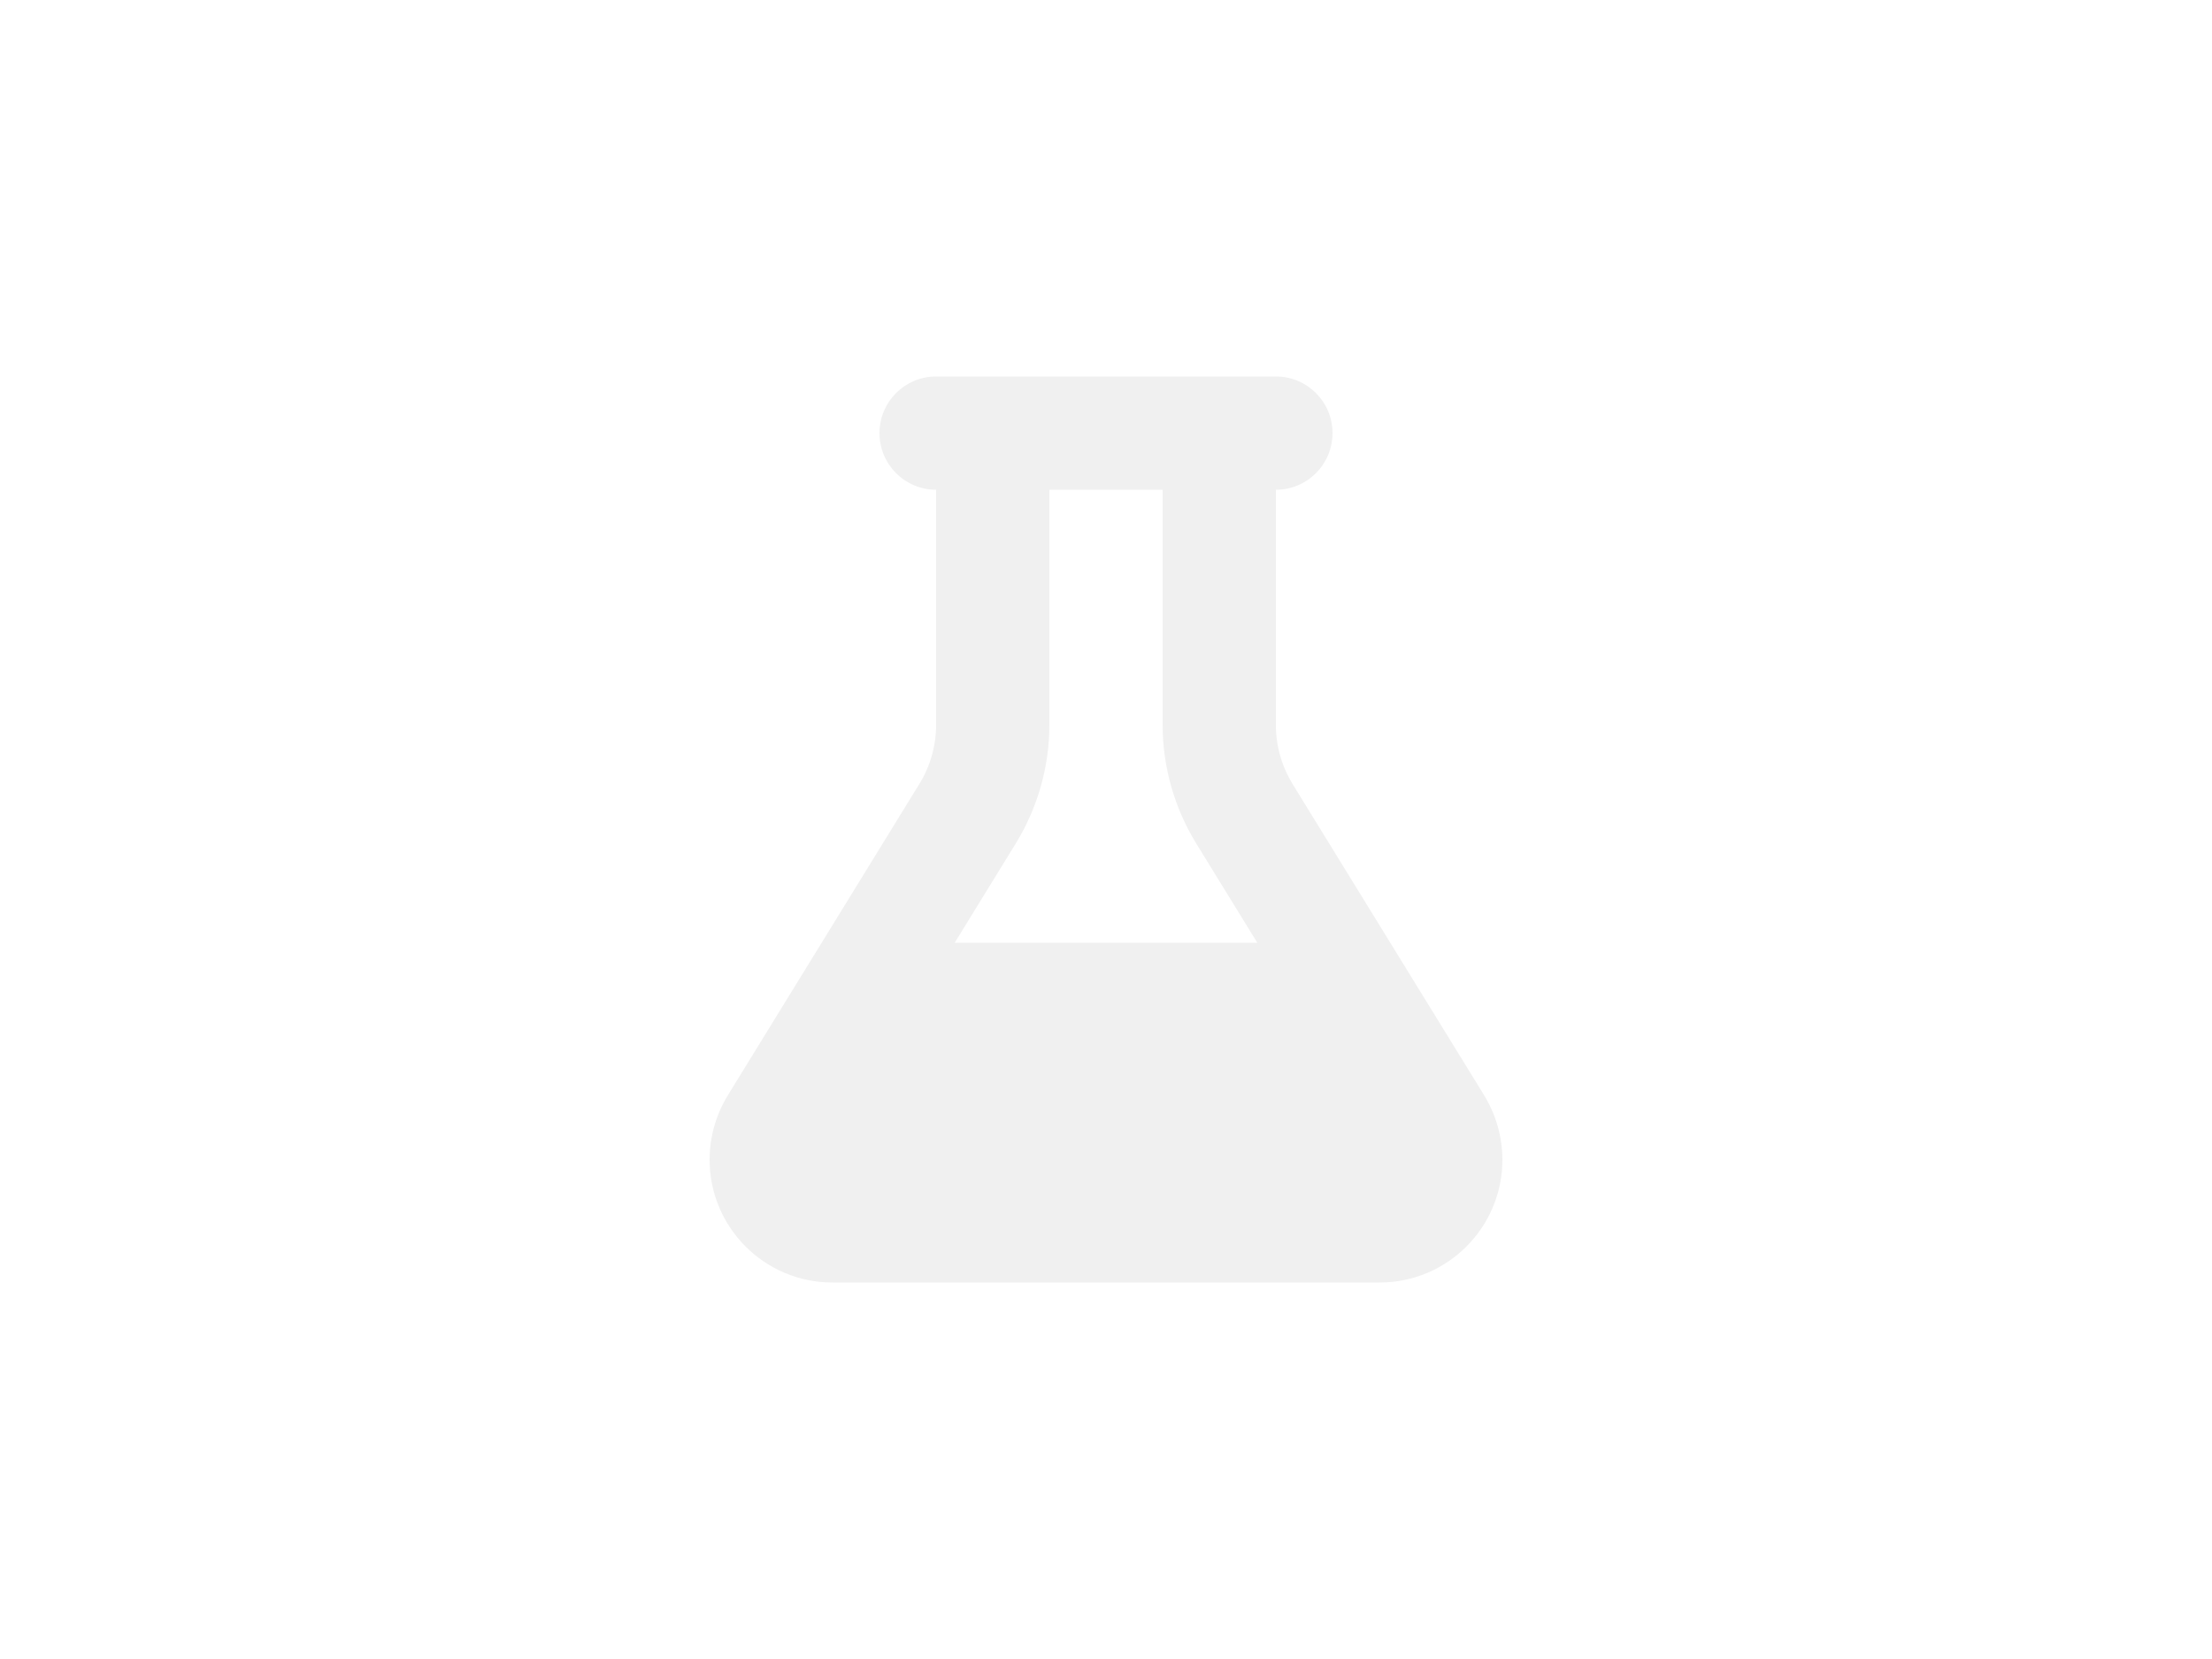
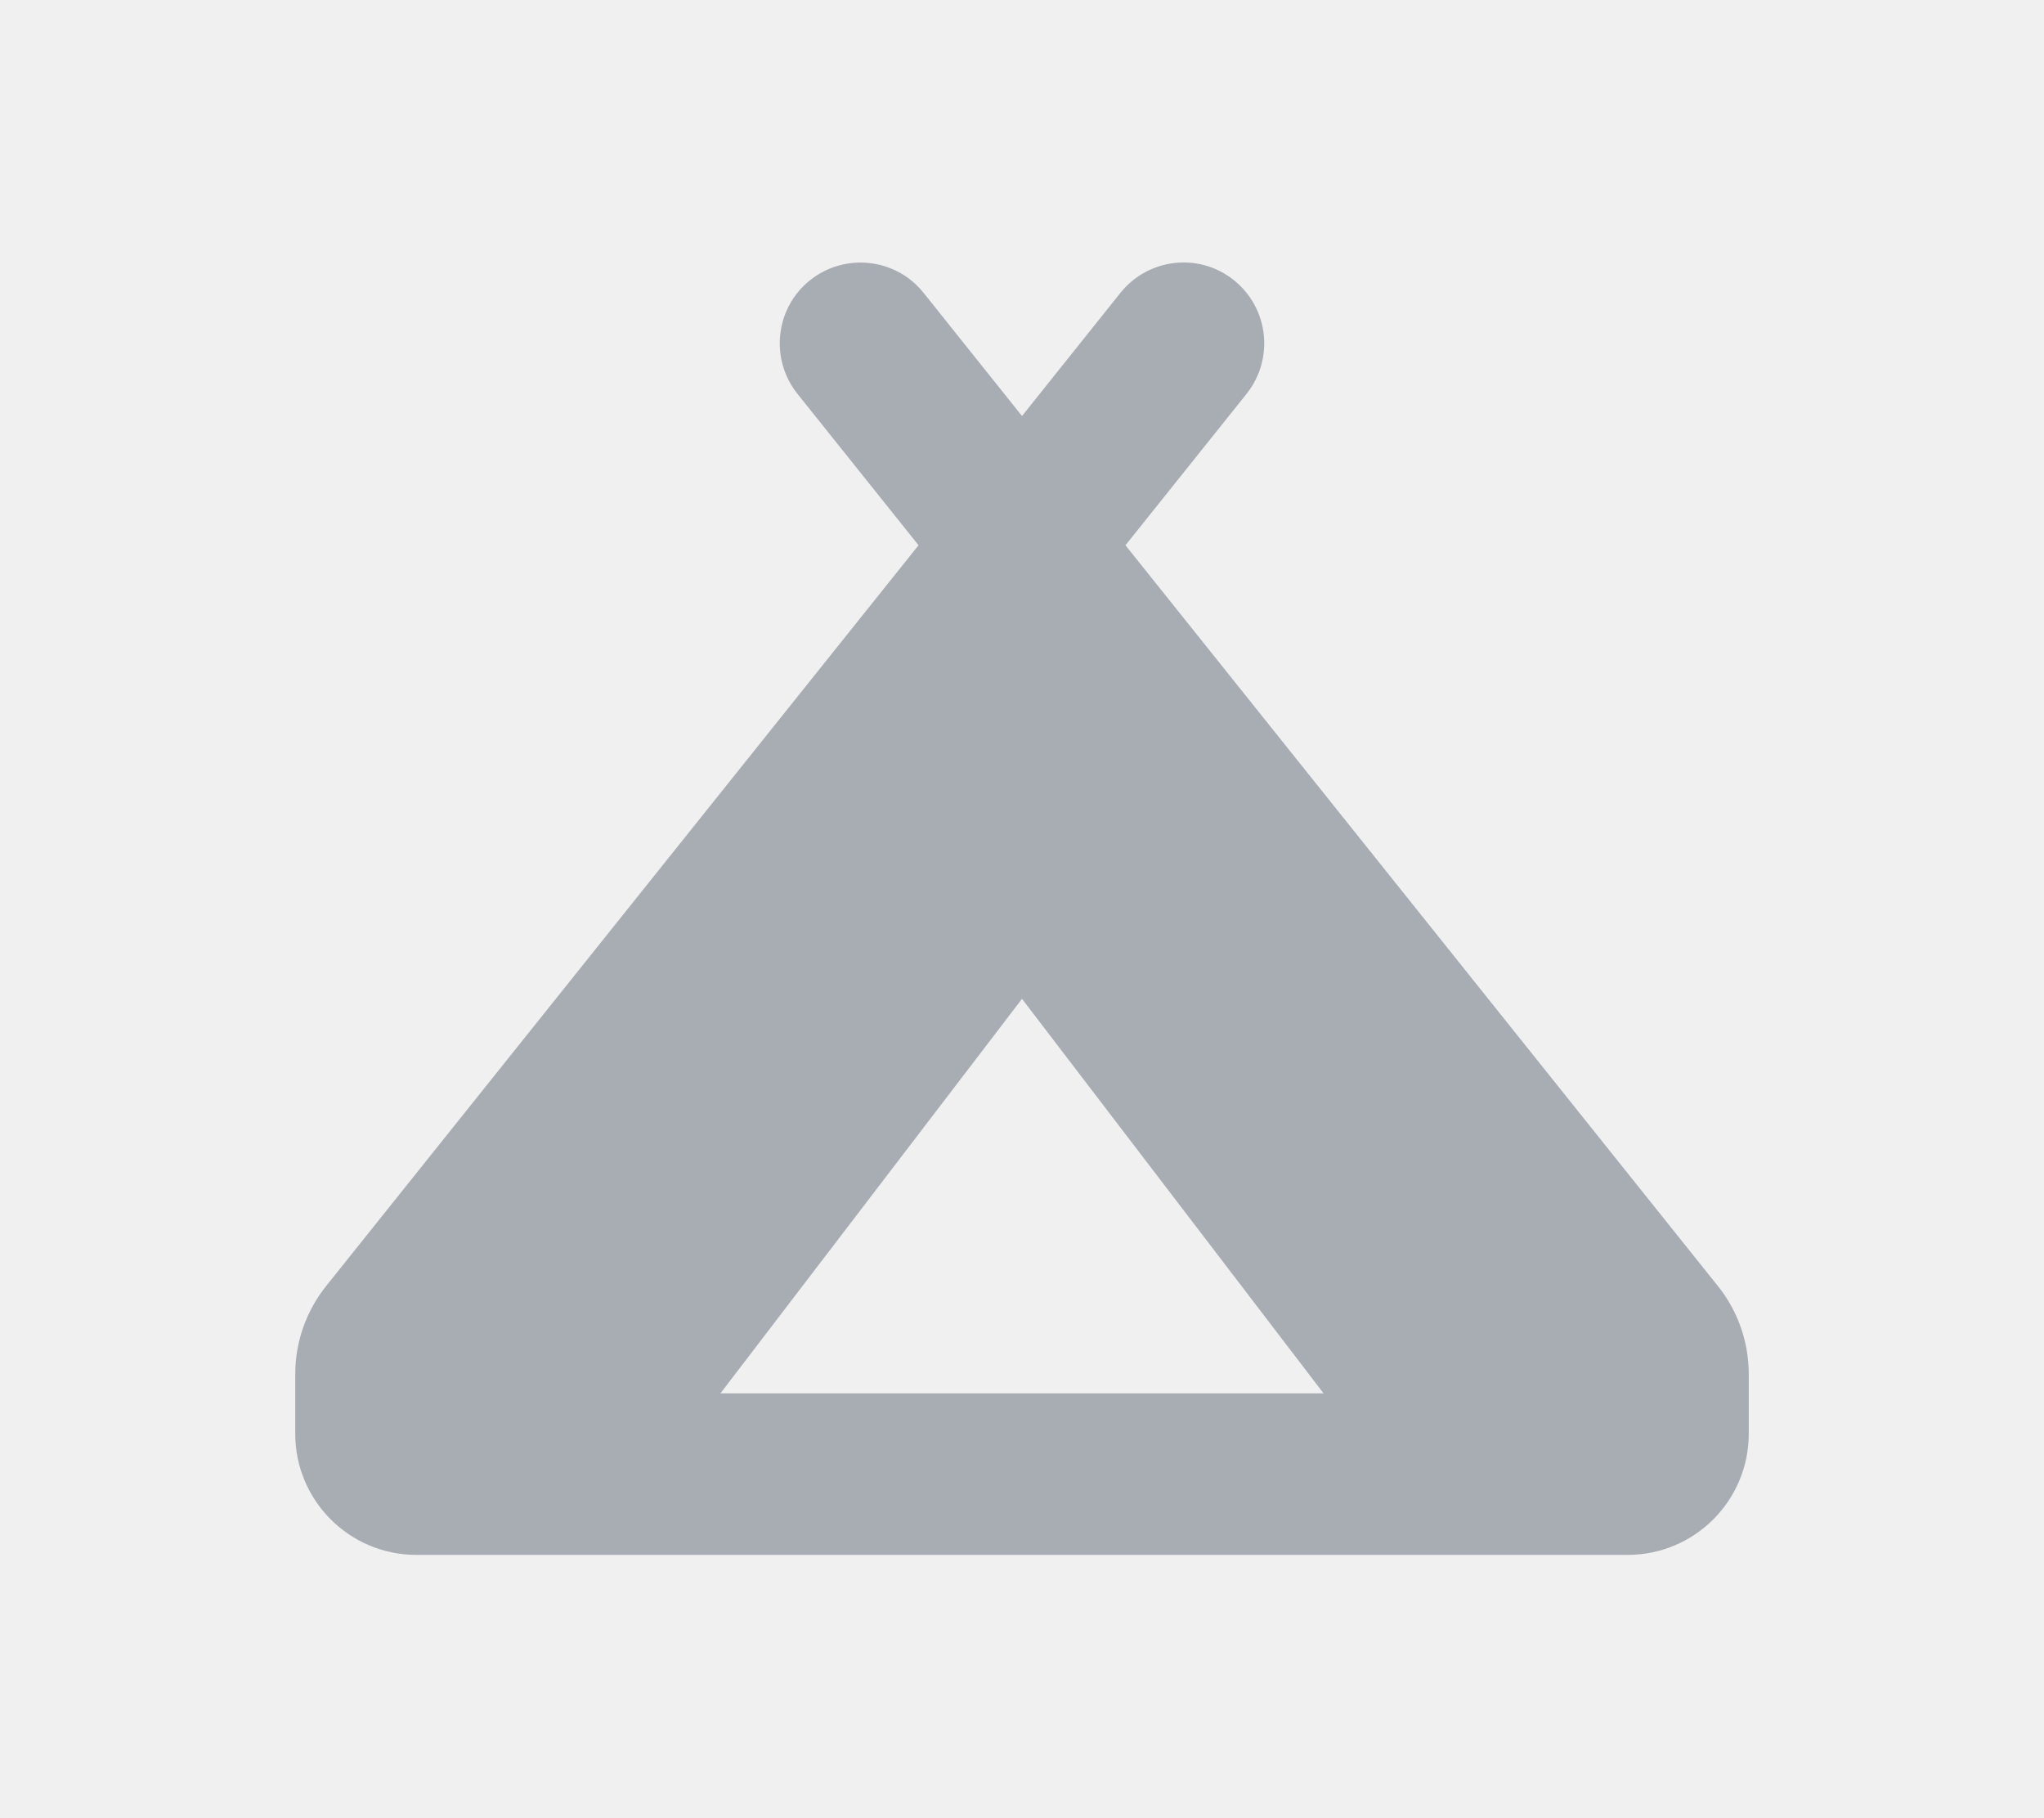
- <svg xmlns="http://www.w3.org/2000/svg" viewBox="0 0 1000 750">
-   <rect fill="white" x="0" y="0" width="1000" height="750" />
-   <path transform="translate(500, 375) scale(0.8) translate(-224, -256)" fill="#f0f0f0" d="M288 0H160 128C110.3 0 96 14.3 96 32s14.3 32 32 32V196.8c0 11.8-3.3 23.5-9.5 33.5L10.3 406.2C3.6 417.2 0 429.7 0 442.6C0 480.9 31.1 512 69.4 512H378.6c38.3 0 69.4-31.1 69.4-69.4c0-12.8-3.6-25.4-10.3-36.4L329.5 230.4c-6.2-10.1-9.5-21.7-9.5-33.5V64c17.7 0 32-14.3 32-32s-14.3-32-32-32H288zM192 196.8V64h64V196.8c0 23.7 6.6 46.9 19 67.1L309.5 320h-171L173 263.9c12.4-20.2 19-43.4 19-67.1z" />
+ <svg xmlns="http://www.w3.org/2000/svg" viewBox="0 0 576 512" version="1.1" id="svg4">
+   <defs id="defs8" />
+   <path fill="#a8adb4" d="m 351.289,110.947 c 7.822,-9.813 6.258,-24.107 -3.556,-32 -9.813,-7.893 -24.107,-6.258 -32,3.556 L 288,117.204 260.267,82.502 c -7.822,-9.813 -22.187,-11.378 -32,-3.556 -9.813,7.822 -11.378,22.187 -3.556,32 L 258.844,153.613 91.947,362.253 c -5.689,7.111 -8.747,15.858 -8.747,24.889 v 16.782 c 0,18.844 15.289,34.133 34.133,34.133 h 170.667 170.667 c 18.844,0 34.133,-15.289 34.133,-34.133 v -16.782 c 0,-9.031 -3.058,-17.849 -8.747,-24.889 L 317.156,153.613 Z m -63.289,281.6 h -84.978 l 84.978,-111.147 84.978,111.147 z" id="path2" style="stroke-width:1" />
</svg>
